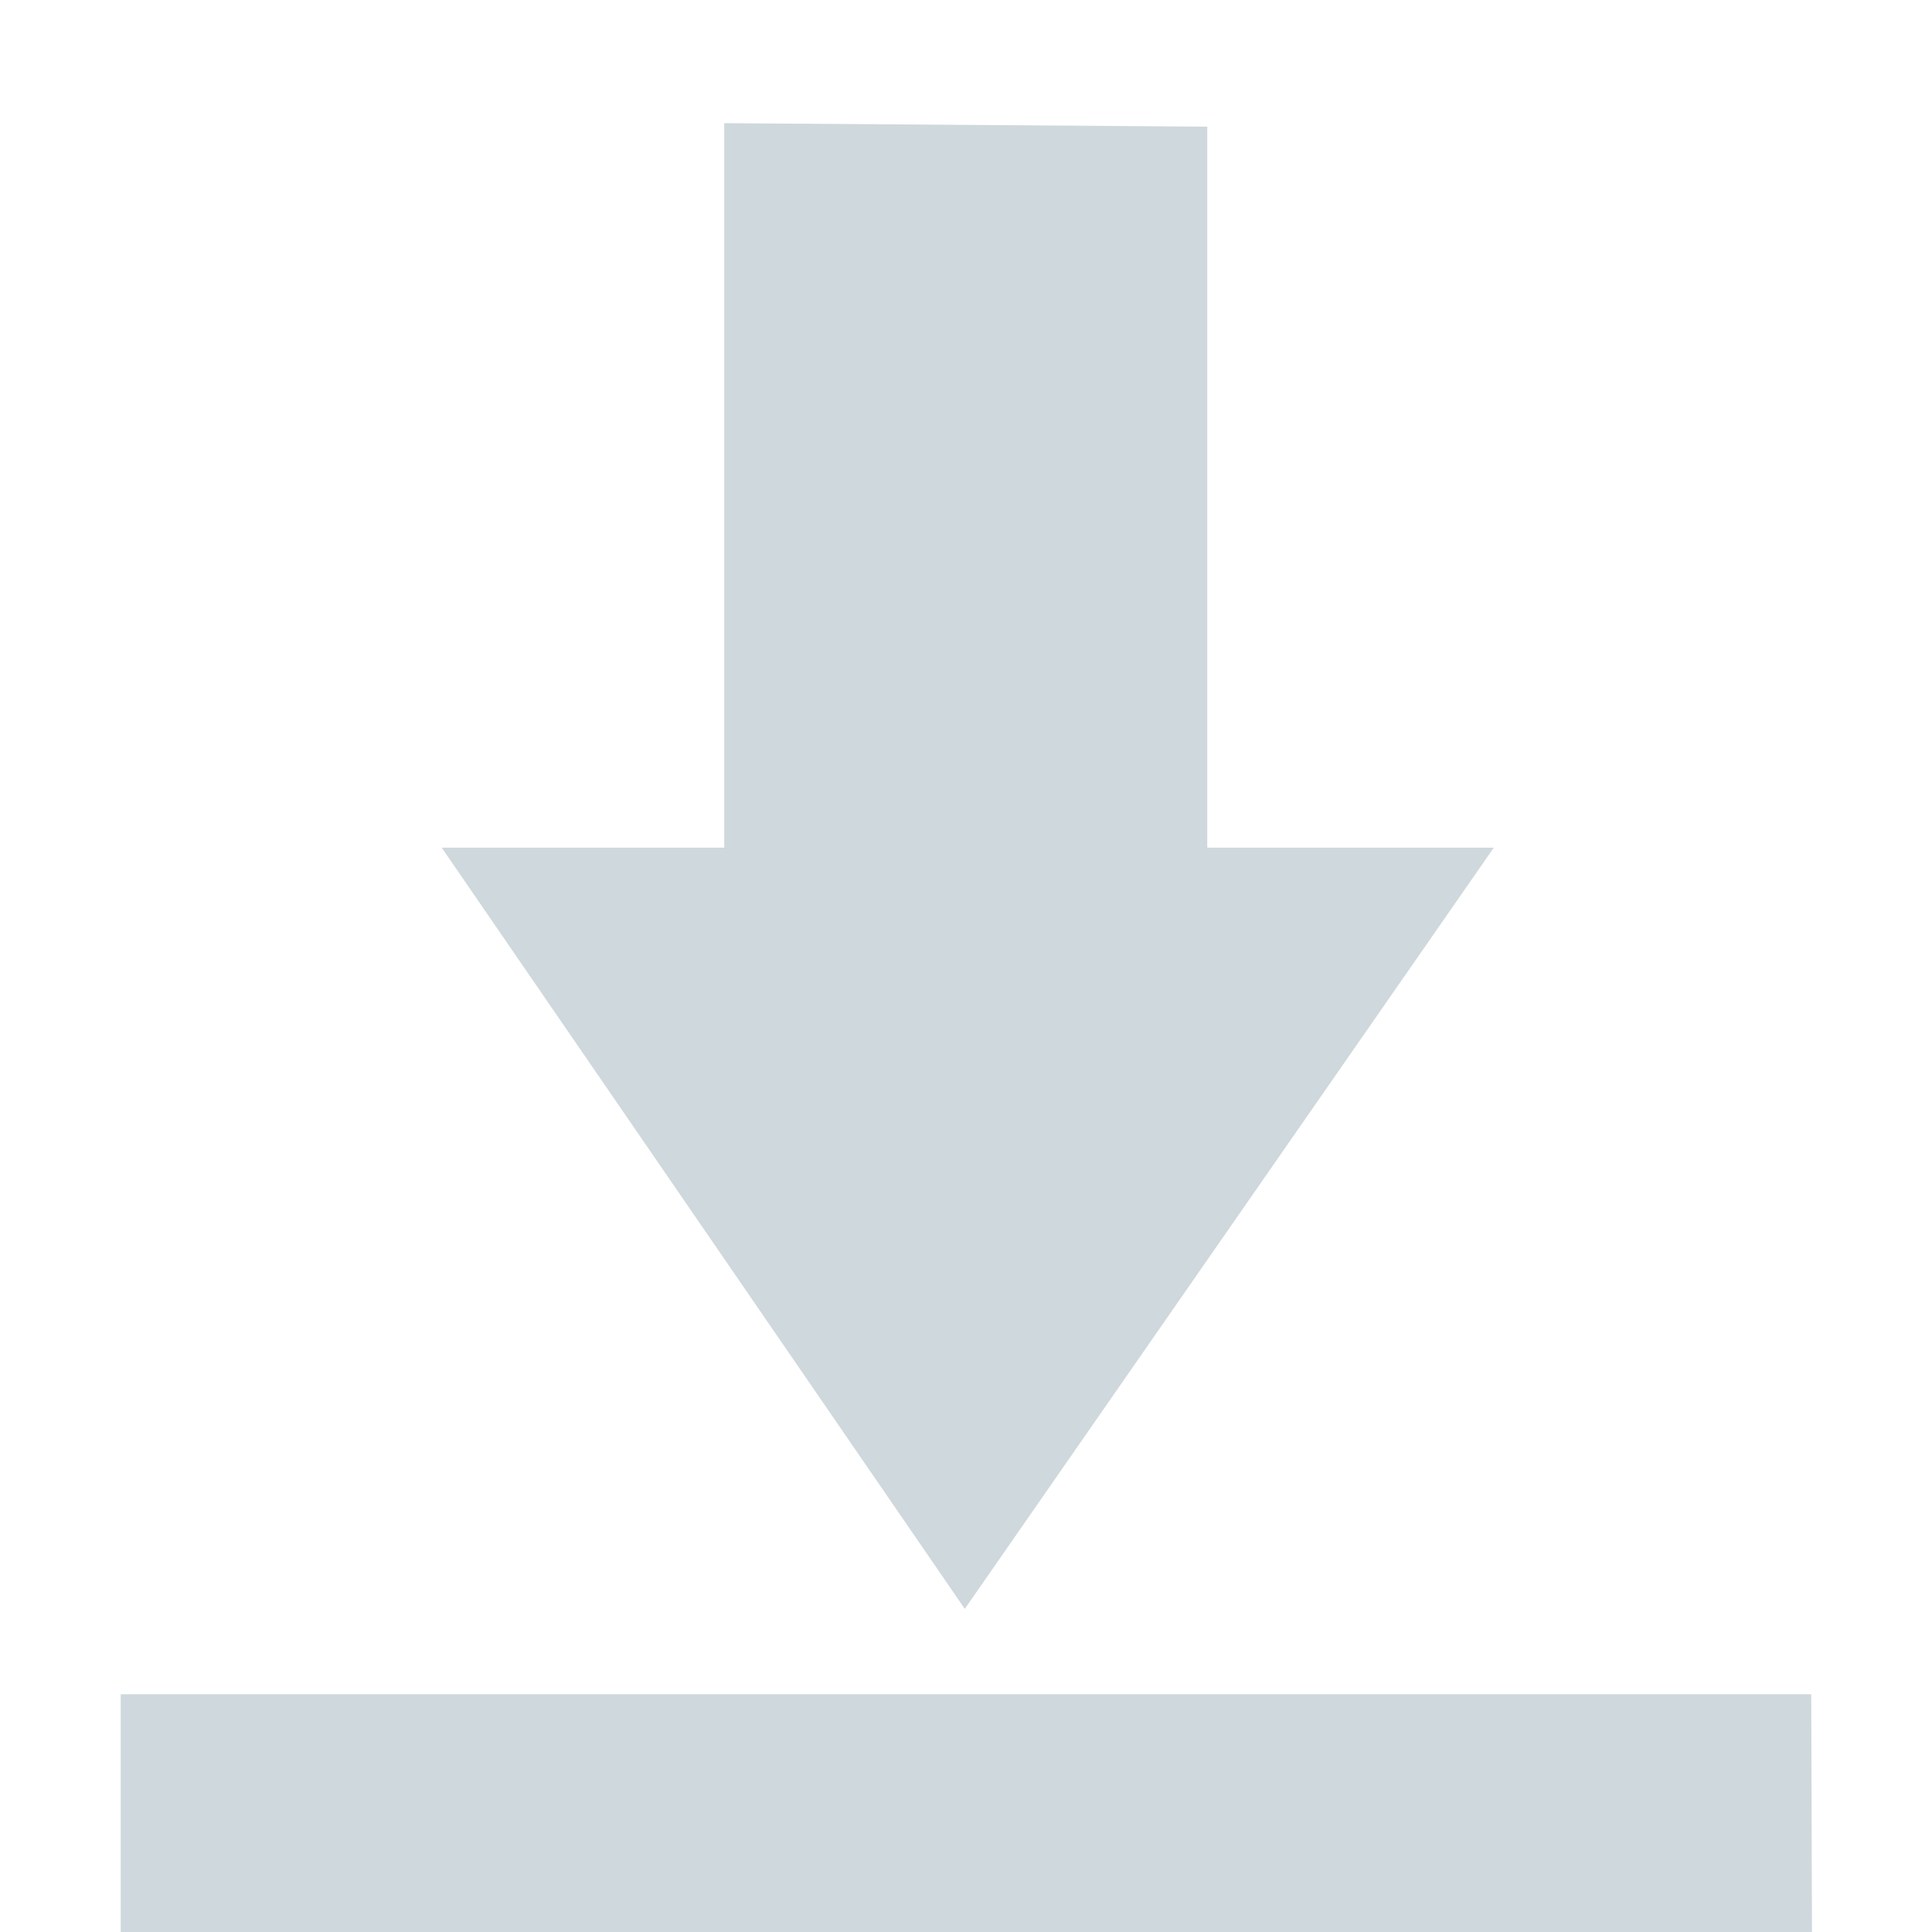
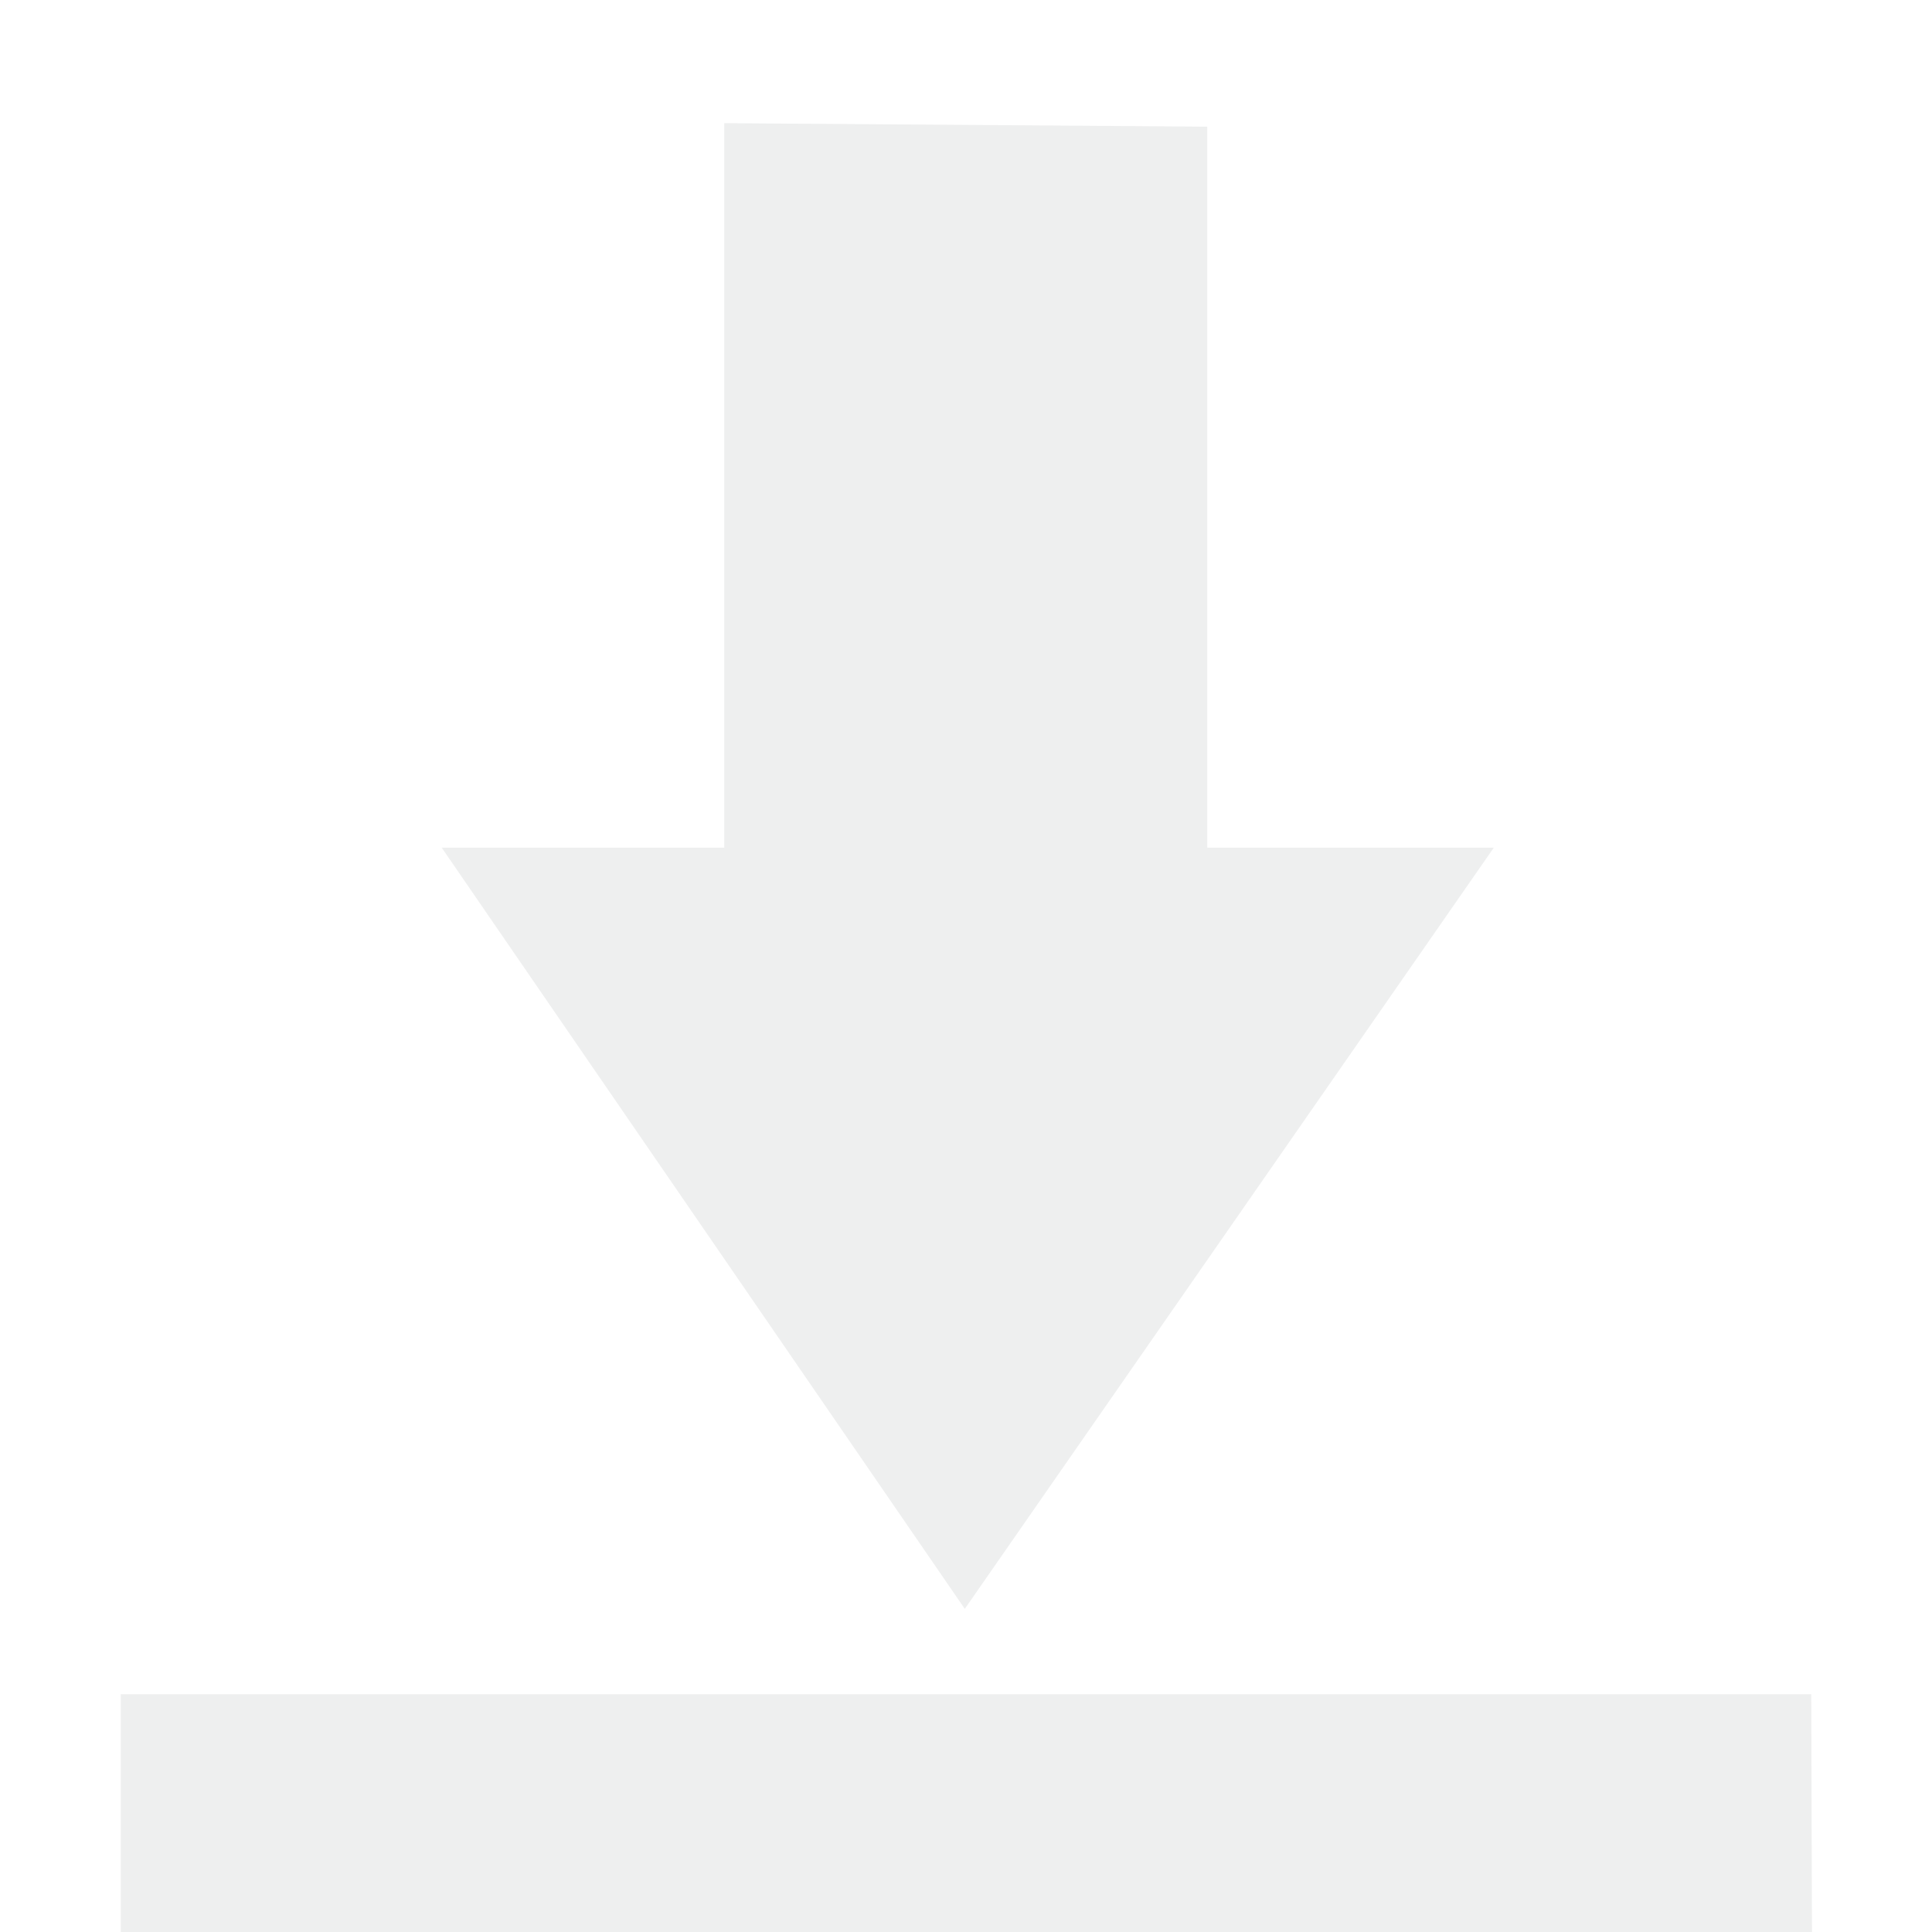
<svg xmlns="http://www.w3.org/2000/svg" width="16" height="16" viewBox="0 0 16 16">
  <defs>
    <style type="text/css" id="current-color-scheme">
-    .ColorScheme-Text { color:#cfd8dc; }
+    .ColorScheme-Text { color:#eeefef; }
  </style>
  </defs>
  <path style="fill:currentColor;opacity:1" class="ColorScheme-Text" d="M 5.998 1.02 L 5.998 7.02 L 3.658 7.02 L 7.99 13.324 L 12.371 7.02 L 9.998 7.02 L 9.998 1.049 L 5.998 1.02 z M 1 14.031 L 1 16 L 15.006 16 L 15 14.031 L 1 14.031 z" />
</svg>
